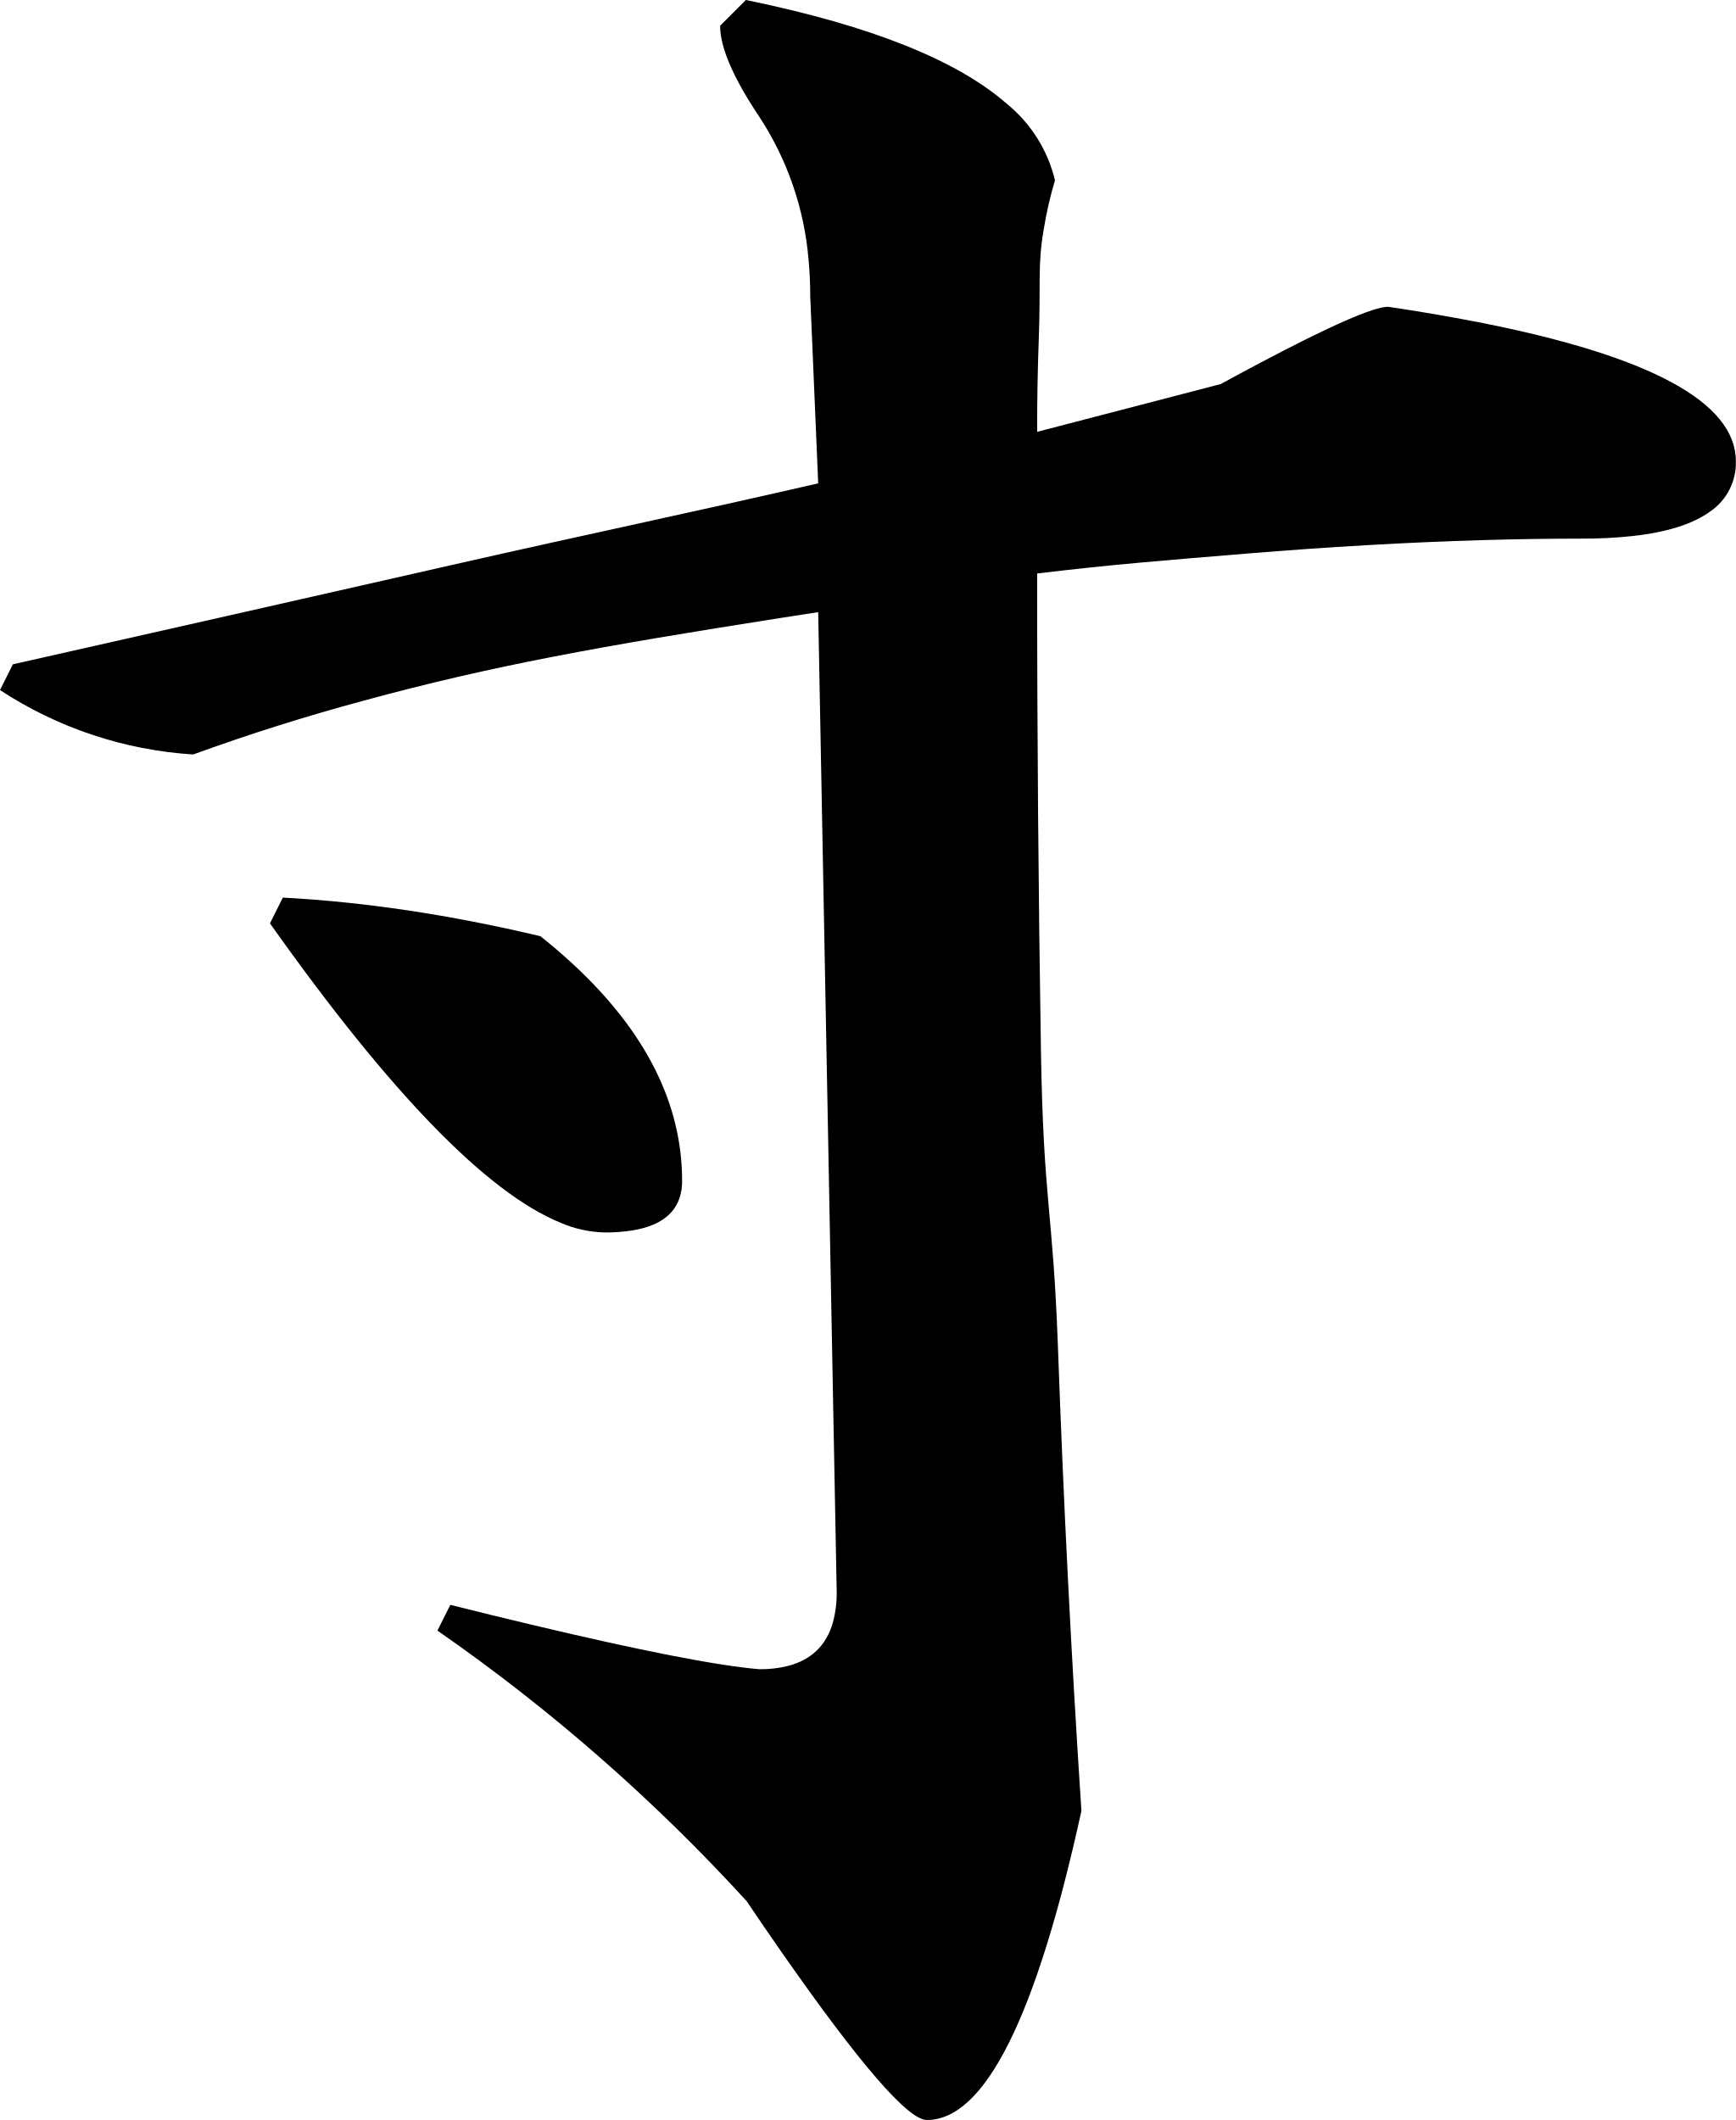
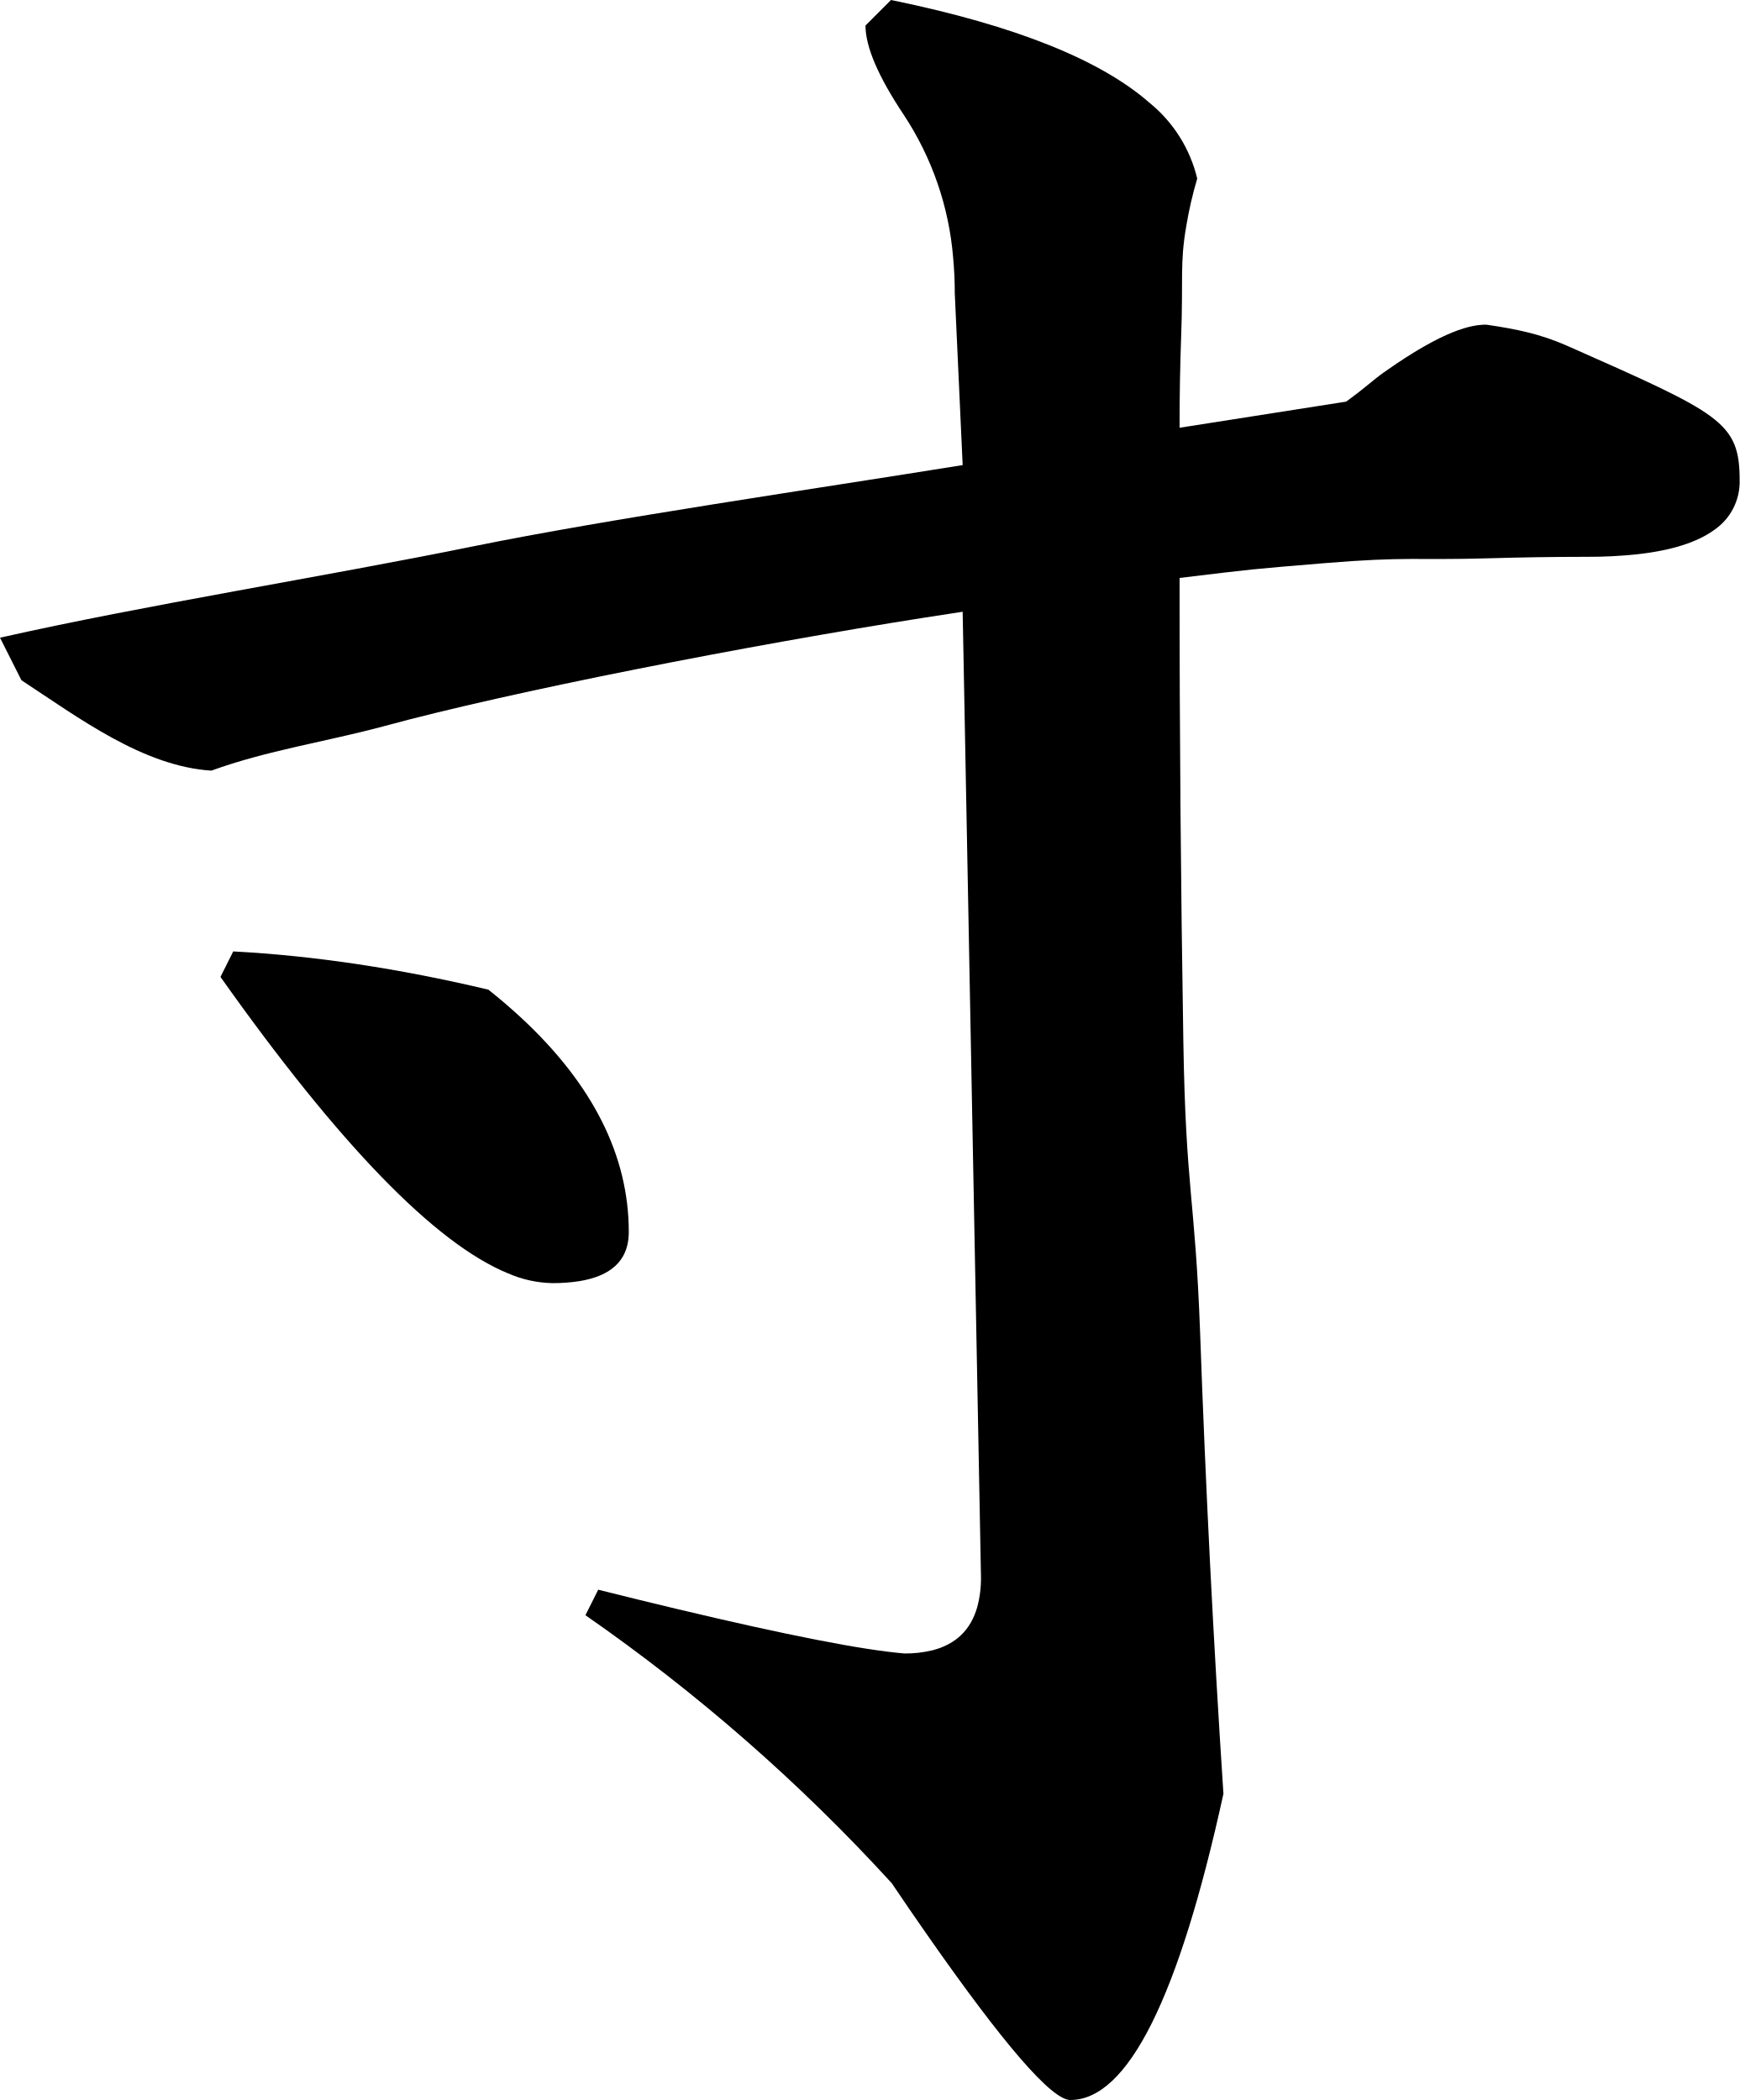
- <svg xmlns="http://www.w3.org/2000/svg" viewBox="52.405 132.578 50.015 61.087" width="50.015px" height="61.087px">
-   <path d="M 60.554 158.442 C 62.904 158.566 65.378 158.937 67.976 159.555 C 68.3 159.813 68.615 160.082 68.919 160.363 C 71.011 162.302 72.058 164.383 72.058 166.606 C 72.058 166.642 72.057 166.678 72.055 166.714 C 72.013 167.445 71.533 167.885 70.617 168.034 C 70.357 168.074 70.095 168.093 69.832 168.091 C 69.388 168.081 68.95 167.984 68.544 167.806 C 66.424 166.935 63.637 164.061 60.183 159.184 L 60.554 158.442 Z M 87.575 143.645 C 87.947 143.442 88.32 143.241 88.695 143.043 C 90.742 141.96 91.977 141.418 92.4 141.418 C 93.272 141.546 94.141 141.695 95.007 141.863 C 99.948 142.833 102.419 144.169 102.419 145.872 C 102.434 146.446 102.157 146.989 101.683 147.314 C 101.188 147.675 100.444 147.912 99.451 148.023 C 98.958 148.076 98.462 148.101 97.966 148.098 C 97.019 148.099 96.073 148.113 95.127 148.141 C 92.982 148.203 90.701 148.334 88.283 148.533 C 86.064 148.718 84.498 148.836 82.288 149.103 C 82.286 153.691 82.323 158.28 82.397 162.867 C 82.469 167.25 82.739 167.375 82.885 171.347 C 83.044 175.821 83.27 180.291 83.563 184.758 C 82.264 190.696 80.78 193.665 79.11 193.665 C 78.568 193.665 77.175 192.055 74.929 188.835 C 74.587 188.345 74.249 187.852 73.915 187.356 C 71.246 184.434 68.259 181.82 65.008 179.563 L 65.38 178.821 C 66.144 179.013 66.909 179.2 67.676 179.383 C 70.87 180.144 73.073 180.575 74.286 180.676 C 74.563 180.679 74.84 180.648 75.11 180.581 C 75.782 180.406 76.213 179.99 76.402 179.331 C 76.479 179.044 76.516 178.748 76.512 178.45 L 75.979 150.217 C 75.61 150.273 75.241 150.33 74.872 150.388 C 69.733 151.196 66.597 151.754 62.885 152.767 C 61.225 153.213 59.586 153.731 57.971 154.318 C 55.986 154.192 54.068 153.553 52.405 152.462 L 52.776 151.72 C 57.013 150.765 61.25 149.807 65.486 148.844 C 69.414 147.952 72.052 147.407 75.979 146.506 L 75.75 141.113 C 75.75 140.765 75.734 140.417 75.702 140.07 C 75.58 138.587 75.086 137.16 74.266 135.918 C 73.524 134.805 73.153 133.939 73.153 133.32 L 73.895 132.578 C 73.93 132.585 73.966 132.593 74.002 132.6 C 77.516 133.329 79.987 134.318 81.414 135.569 C 82.106 136.131 82.594 136.906 82.801 137.773 C 82.665 138.229 82.558 138.694 82.481 139.163 C 82.293 140.249 82.396 140.702 82.334 142.354 C 82.302 143.243 82.286 144.132 82.288 145.021 L 87.575 143.645 Z" id="path-27" vector-effect="non-scaling-stroke" transform="matrix(1, 0, 0, 1, 3.552713678800501e-15, 3.552713678800501e-15)" />
+ <svg xmlns="http://www.w3.org/2000/svg" viewBox="225.74 144.917 50.595 61.087" width="50.595px" height="61.087px">
+   <path d="M 232.523 172.593 C 234.873 172.717 237.347 173.088 239.945 173.706 C 240.269 173.964 240.584 174.233 240.888 174.514 C 242.98 176.453 244.027 178.534 244.027 180.757 C 244.027 180.793 244.026 180.829 244.024 180.865 C 243.982 181.596 243.502 182.036 242.586 182.185 C 242.326 182.225 242.064 182.244 241.801 182.242 C 241.357 182.232 240.919 182.135 240.513 181.957 C 238.393 181.086 235.606 178.212 232.152 173.335 L 232.523 172.593 Z M 264.89 156.6 C 265.519 156.14 265.647 155.99 265.993 155.745 C 267.751 154.501 268.542 154.361 268.965 154.361 C 269.837 154.489 270.529 154.626 271.335 154.983 C 275.777 156.952 276.334 157.185 276.334 158.888 C 276.349 159.462 276.072 160.005 275.598 160.33 C 275.103 160.691 274.359 160.928 273.366 161.039 C 272.873 161.092 272.377 161.117 271.881 161.114 C 270.934 161.115 269.988 161.129 269.042 161.157 C 266.897 161.219 266.675 161.1 264.257 161.299 C 262.038 161.484 262.256 161.462 260.046 161.729 C 260.044 166.317 260.081 170.619 260.155 175.206 C 260.227 179.589 260.497 179.714 260.643 183.686 C 260.802 188.16 261.028 192.63 261.321 197.097 C 260.022 203.035 258.538 206.004 256.868 206.004 C 256.326 206.004 254.933 204.394 252.687 201.174 C 252.345 200.684 252.007 200.191 251.673 199.695 C 249.004 196.773 246.017 194.159 242.766 191.902 L 243.138 191.16 C 243.902 191.352 244.667 191.539 245.434 191.722 C 248.628 192.483 250.831 192.914 252.044 193.015 C 252.321 193.018 252.598 192.987 252.868 192.92 C 253.54 192.745 253.971 192.329 254.16 191.67 C 254.237 191.383 254.274 191.087 254.27 190.789 L 253.737 162.712 C 253.368 162.768 252.999 162.825 252.63 162.883 C 247.491 163.691 240.6 165.033 236.888 166.046 C 235.228 166.492 233.501 166.747 231.886 167.334 C 229.901 167.208 228.026 165.795 226.363 164.704 L 225.74 163.467 C 229.977 162.512 235.182 161.69 239.501 160.81 C 243.448 160.006 249.488 159.132 253.737 158.446 L 253.508 153.452 C 253.508 153.104 253.492 152.756 253.46 152.409 C 253.338 150.926 252.844 149.499 252.024 148.257 C 251.282 147.144 250.911 146.278 250.911 145.659 L 251.653 144.917 C 251.688 144.924 251.724 144.932 251.76 144.939 C 255.274 145.668 257.745 146.657 259.172 147.908 C 259.864 148.47 260.352 149.245 260.559 150.112 C 260.423 150.568 260.316 151.033 260.239 151.502 C 260.051 152.588 260.154 153.041 260.092 154.693 C 260.06 155.582 260.044 156.471 260.046 157.36 L 264.89 156.6 Z" id="path-27" vector-effect="non-scaling-stroke" transform="matrix(1, 0, 0, 1, 2.842170943040401e-14, 0)" />
</svg>
